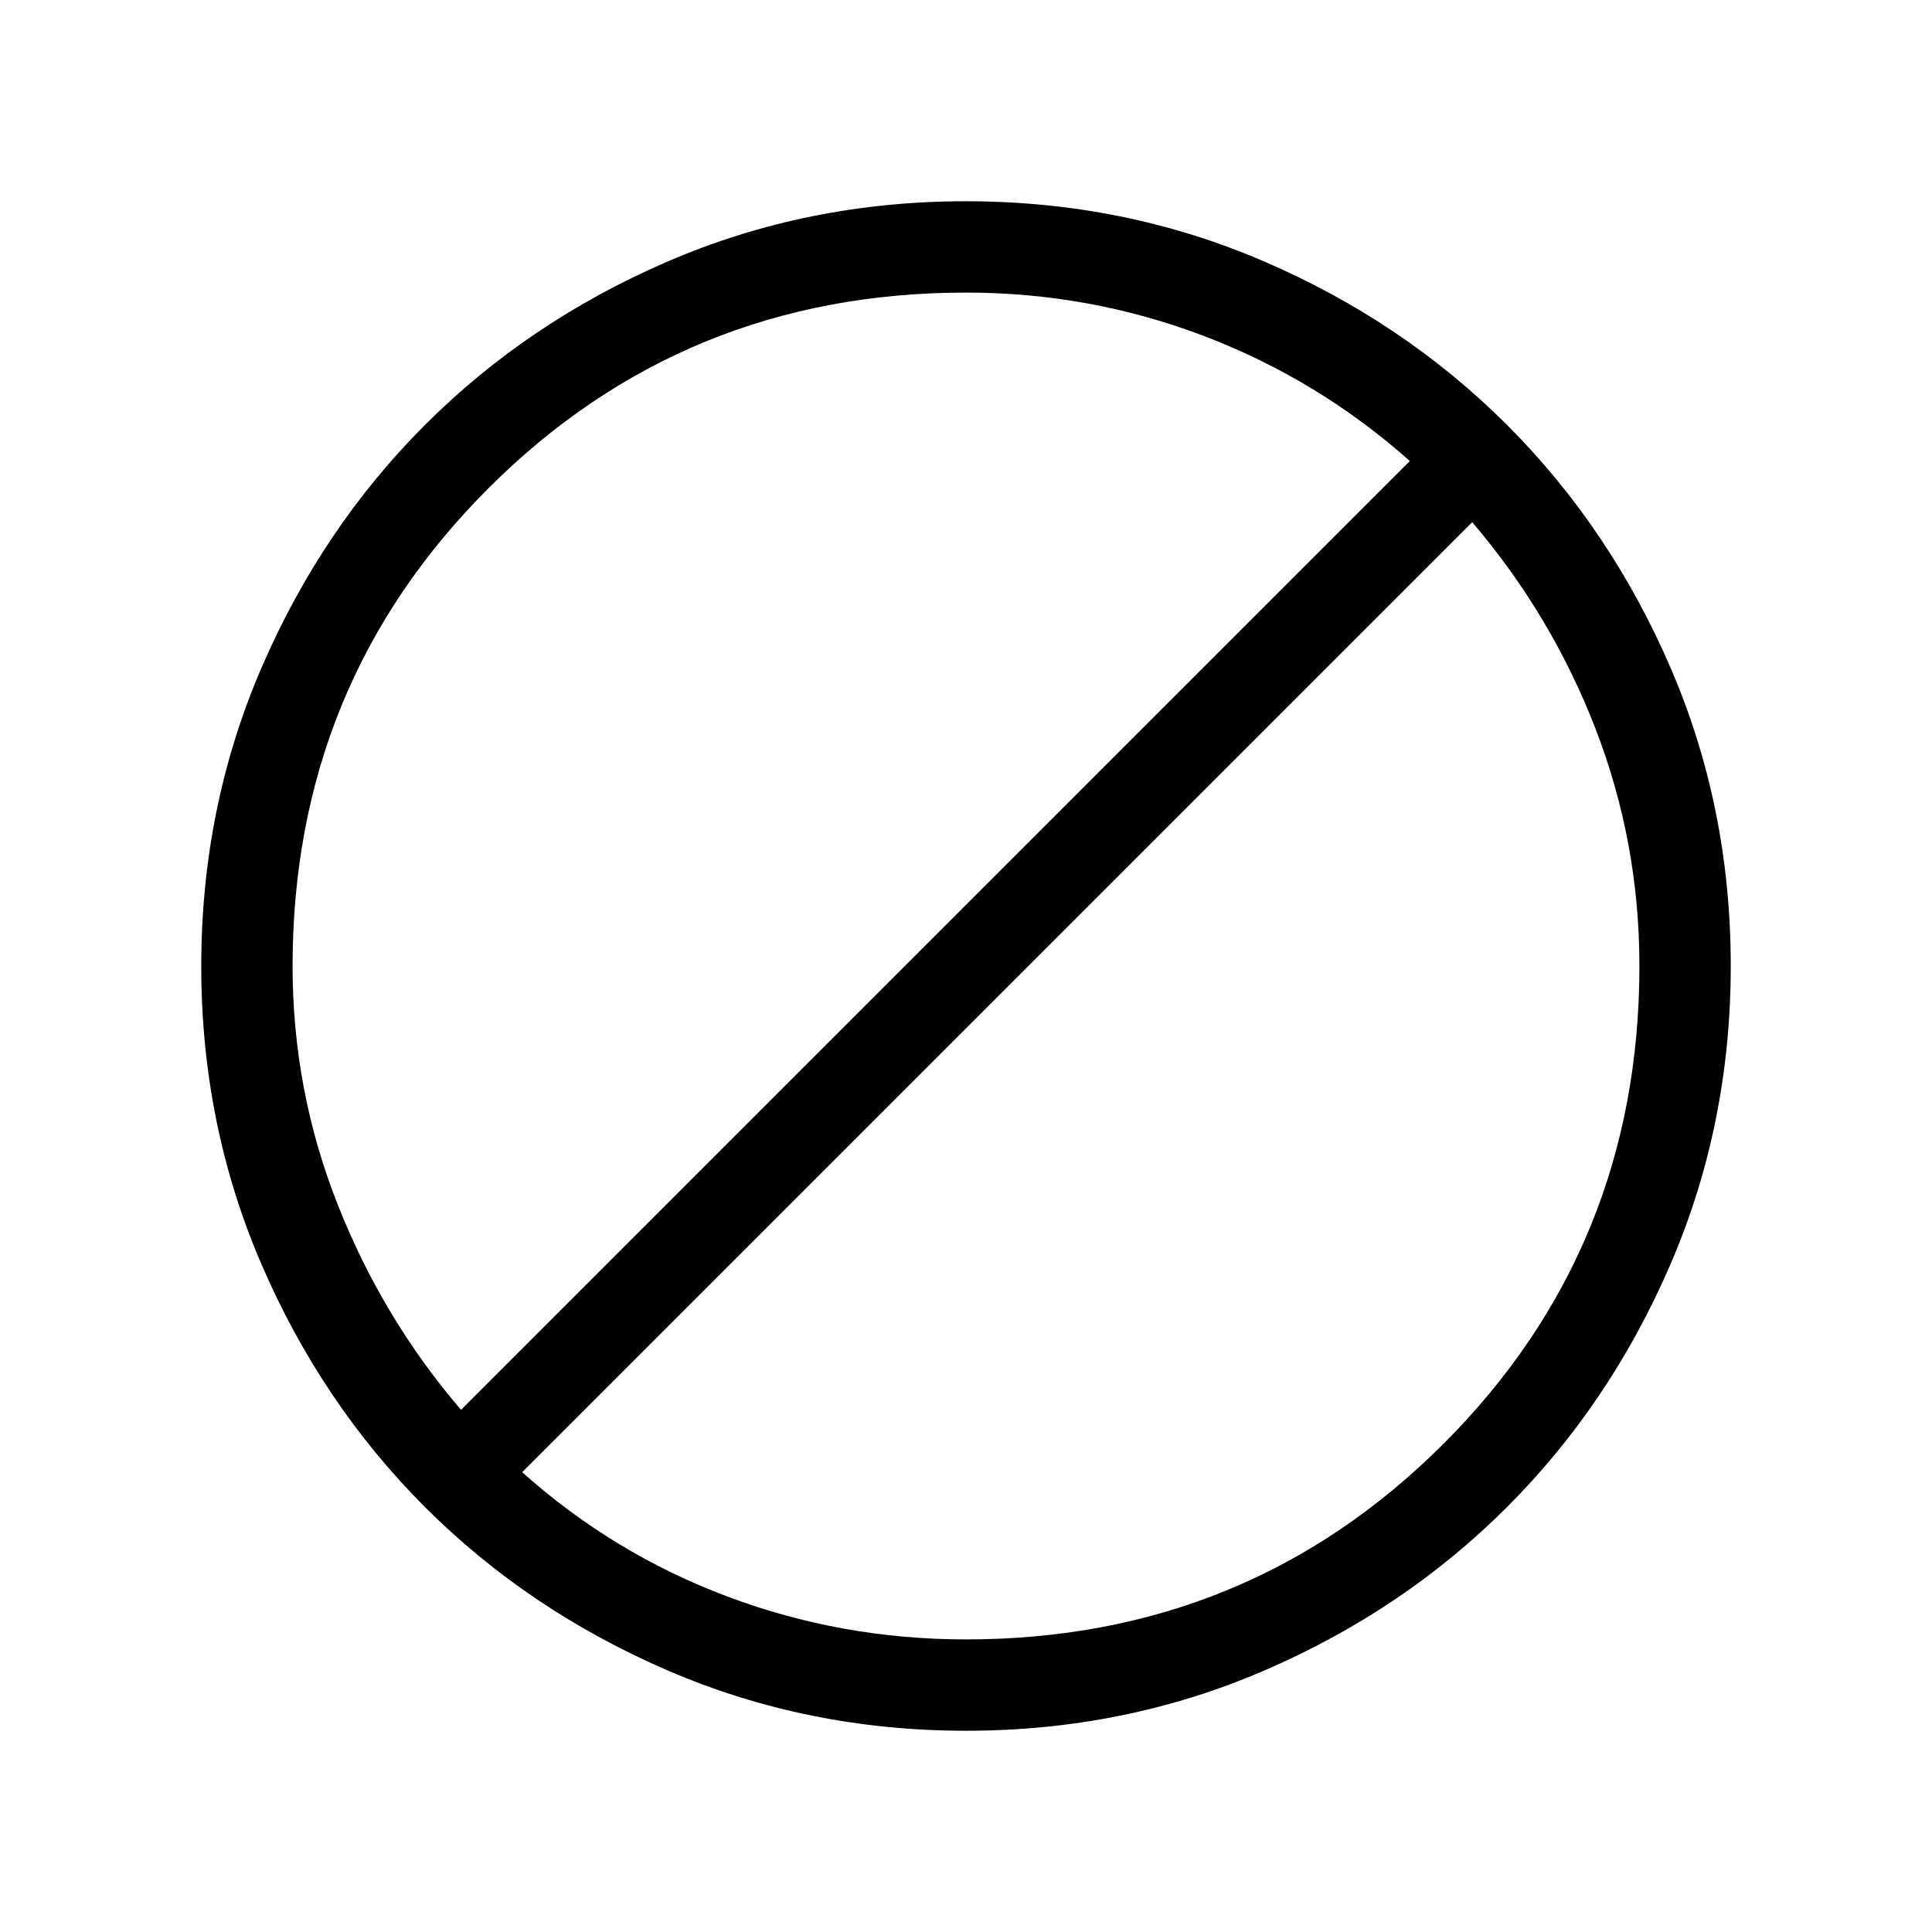
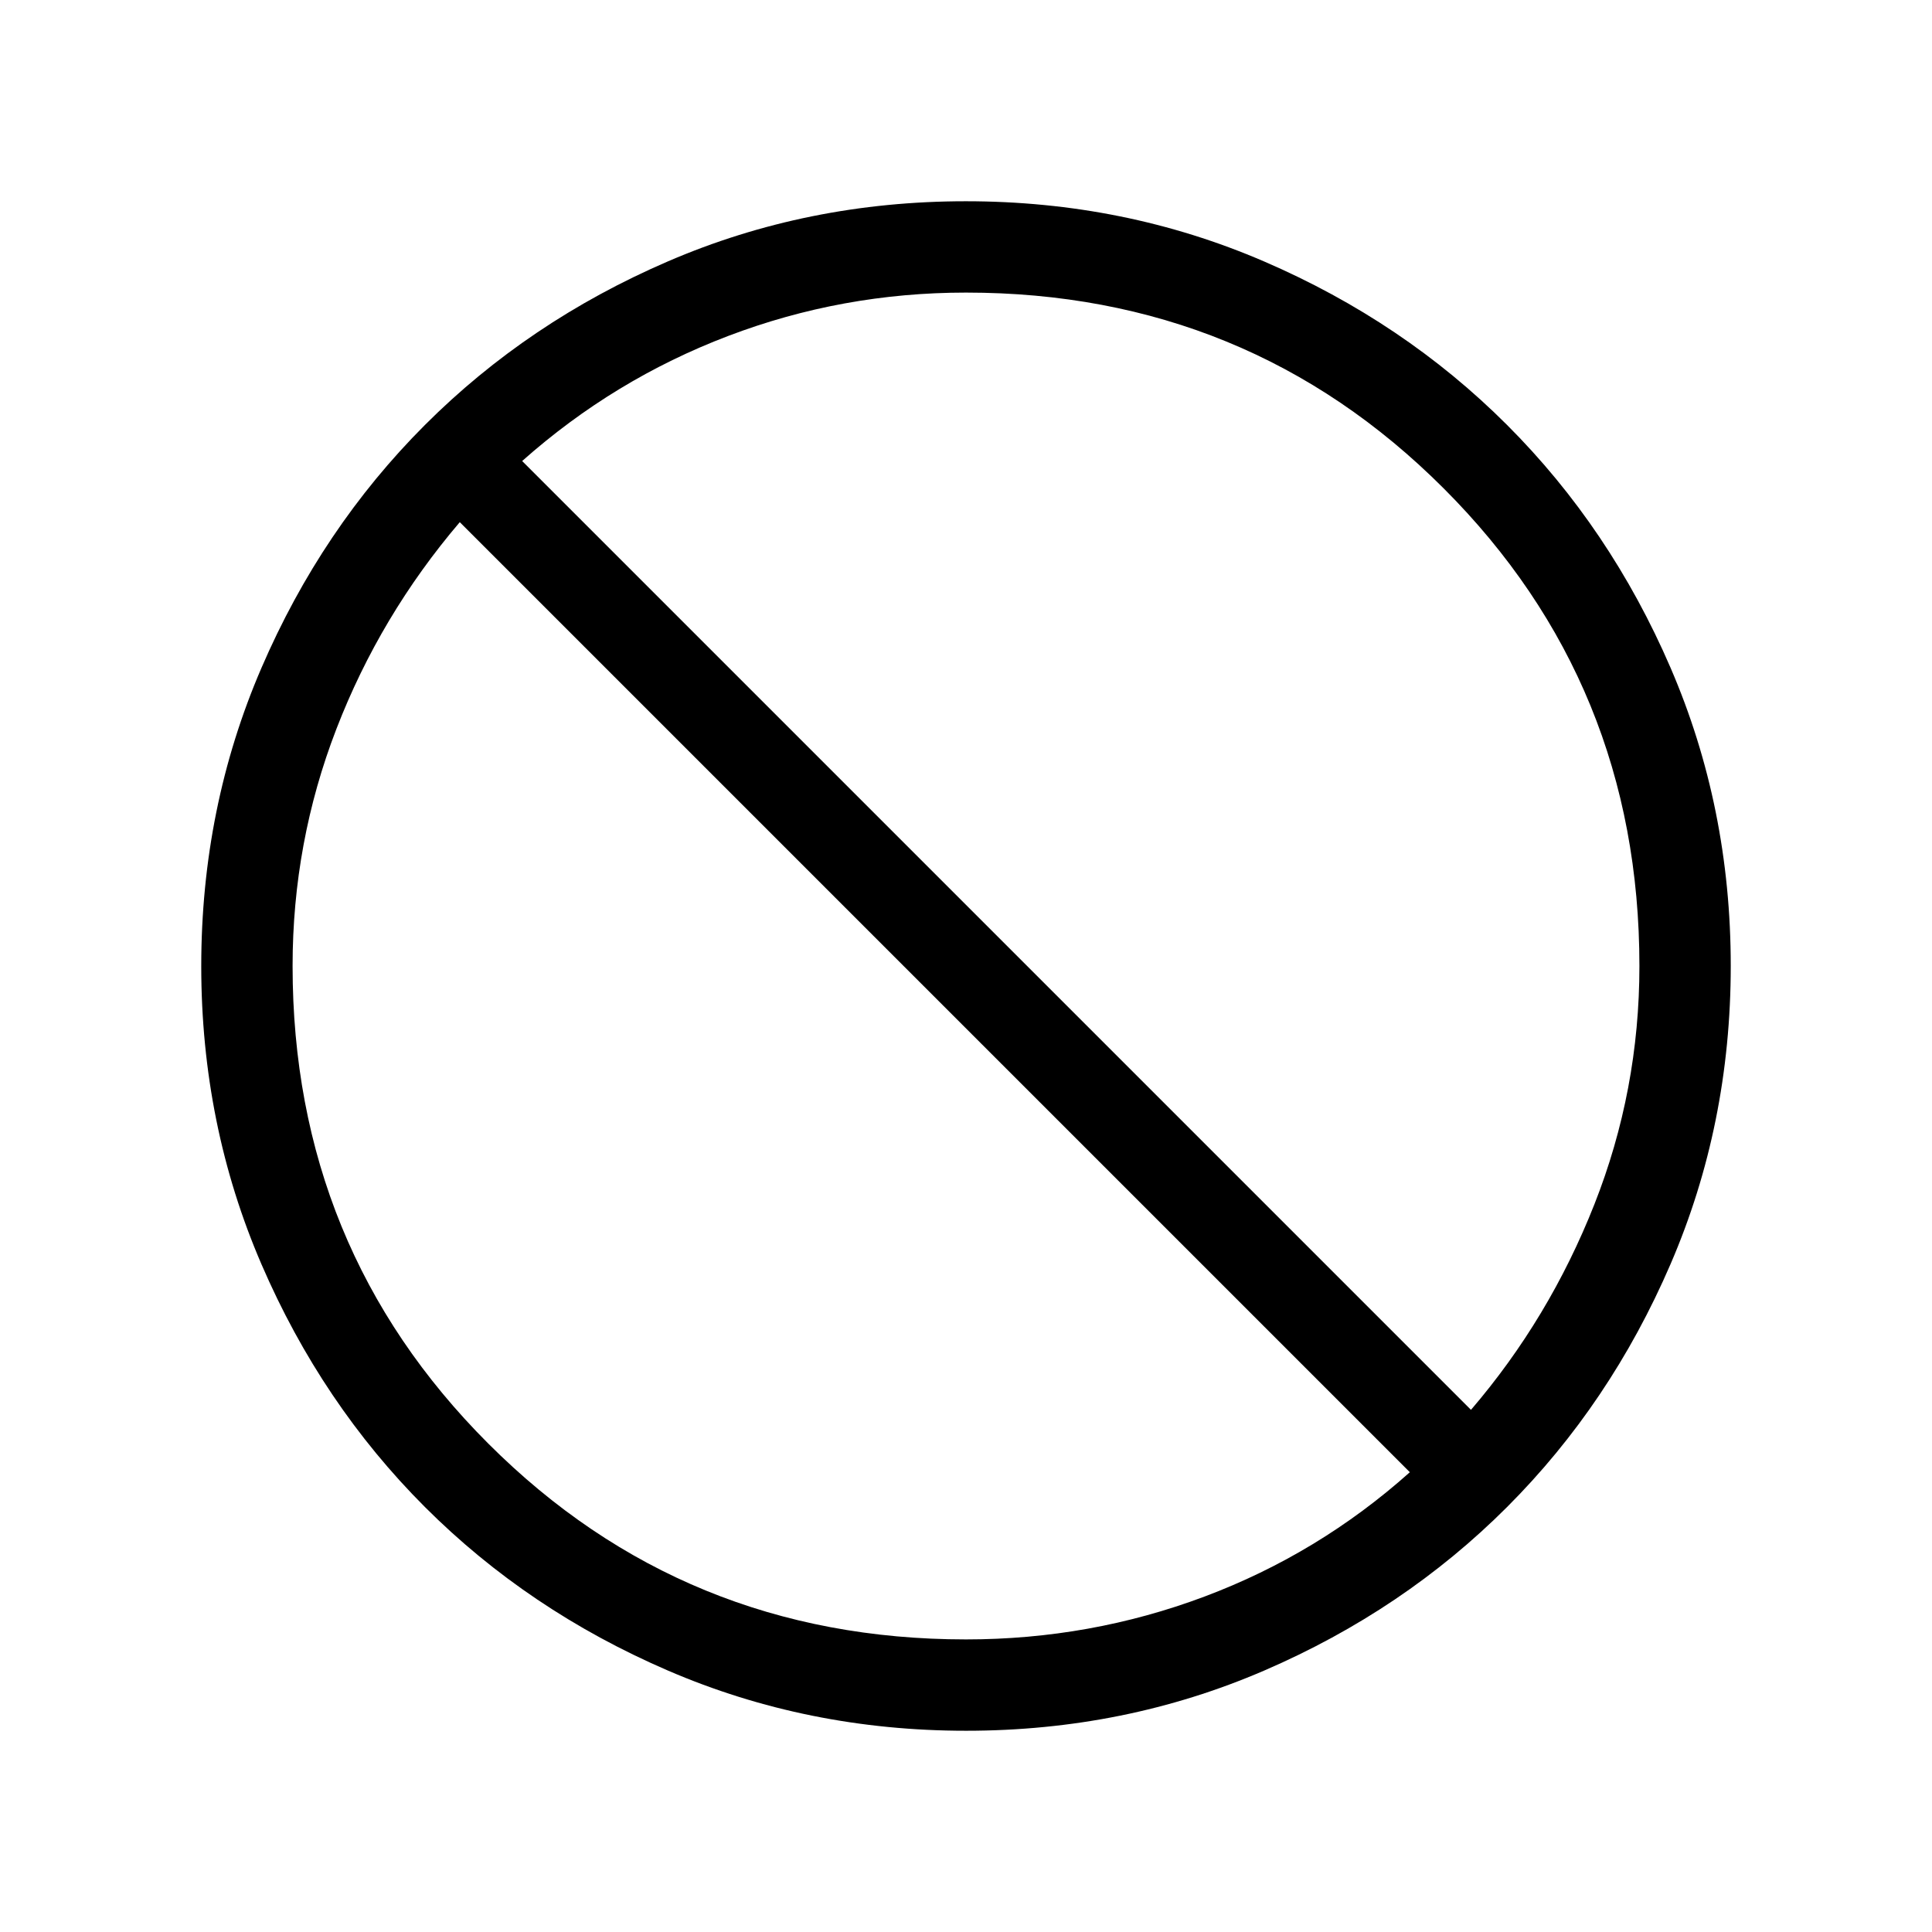
<svg xmlns="http://www.w3.org/2000/svg" height="48" viewBox="0 -960 960 960" width="48">
-   <path d="M480.067-100.001q-78.836 0-148.204-29.92-69.369-29.92-120.682-81.21-51.314-51.291-81.247-120.629-29.933-69.337-29.933-148.173t29.92-148.204q29.92-69.369 81.21-120.682 51.291-51.314 120.629-81.247 69.337-29.933 148.173-29.933t148.204 29.92q69.369 29.92 120.682 81.21 51.314 51.291 81.247 120.629 29.933 69.337 29.933 148.173t-29.92 148.204q-29.92 69.369-81.21 120.682-51.291 51.314-120.629 81.247-69.337 29.933-148.173 29.933ZM480-145.385q140.067 0 237.341-97.274T814.615-480q0-61.417-21.769-117.785-21.77-56.369-61.308-102.754L259.461-228.462q45.385 40.538 102.078 61.808Q418.233-145.385 480-145.385ZM229.078-259.461l471.461-471.461q-45.616-40.539-102.302-62.116Q541.552-814.615 480-814.615q-140.067 0-237.341 97.274T145.385-480q0 61.767 22.385 118.461 22.384 56.693 61.308 102.078Z" />
+   <path d="M480.067-100.001q-78.836 0-148.204-29.92-69.369-29.92-120.682-81.21-51.314-51.291-81.247-120.629-29.933-69.337-29.933-148.173t29.92-148.204q29.92-69.369 81.21-120.682 51.291-51.314 120.629-81.247 69.337-29.933 148.173-29.933t148.204 29.92q69.369 29.92 120.682 81.21 51.314 51.291 81.247 120.629 29.933 69.337 29.933 148.173t-29.92 148.204q-29.92 69.369-81.21 120.682-51.291 51.314-120.629 81.247-69.337 29.933-148.173 29.933ZM480-145.385q61.767 0 118.461-21.269 56.693-21.27 102.078-61.808L228.462-700.539q-39.538 46.385-61.308 102.754Q145.385-541.417 145.385-480q0 140.067 97.274 237.341T480-145.385Zm250.922-114.076q38.924-45.385 61.308-102.078Q814.615-418.233 814.615-480q0-140.067-97.274-237.341T480-814.615q-61.552 0-118.237 21.577-56.686 21.577-102.302 62.116l471.461 471.461Z" />
</svg>
